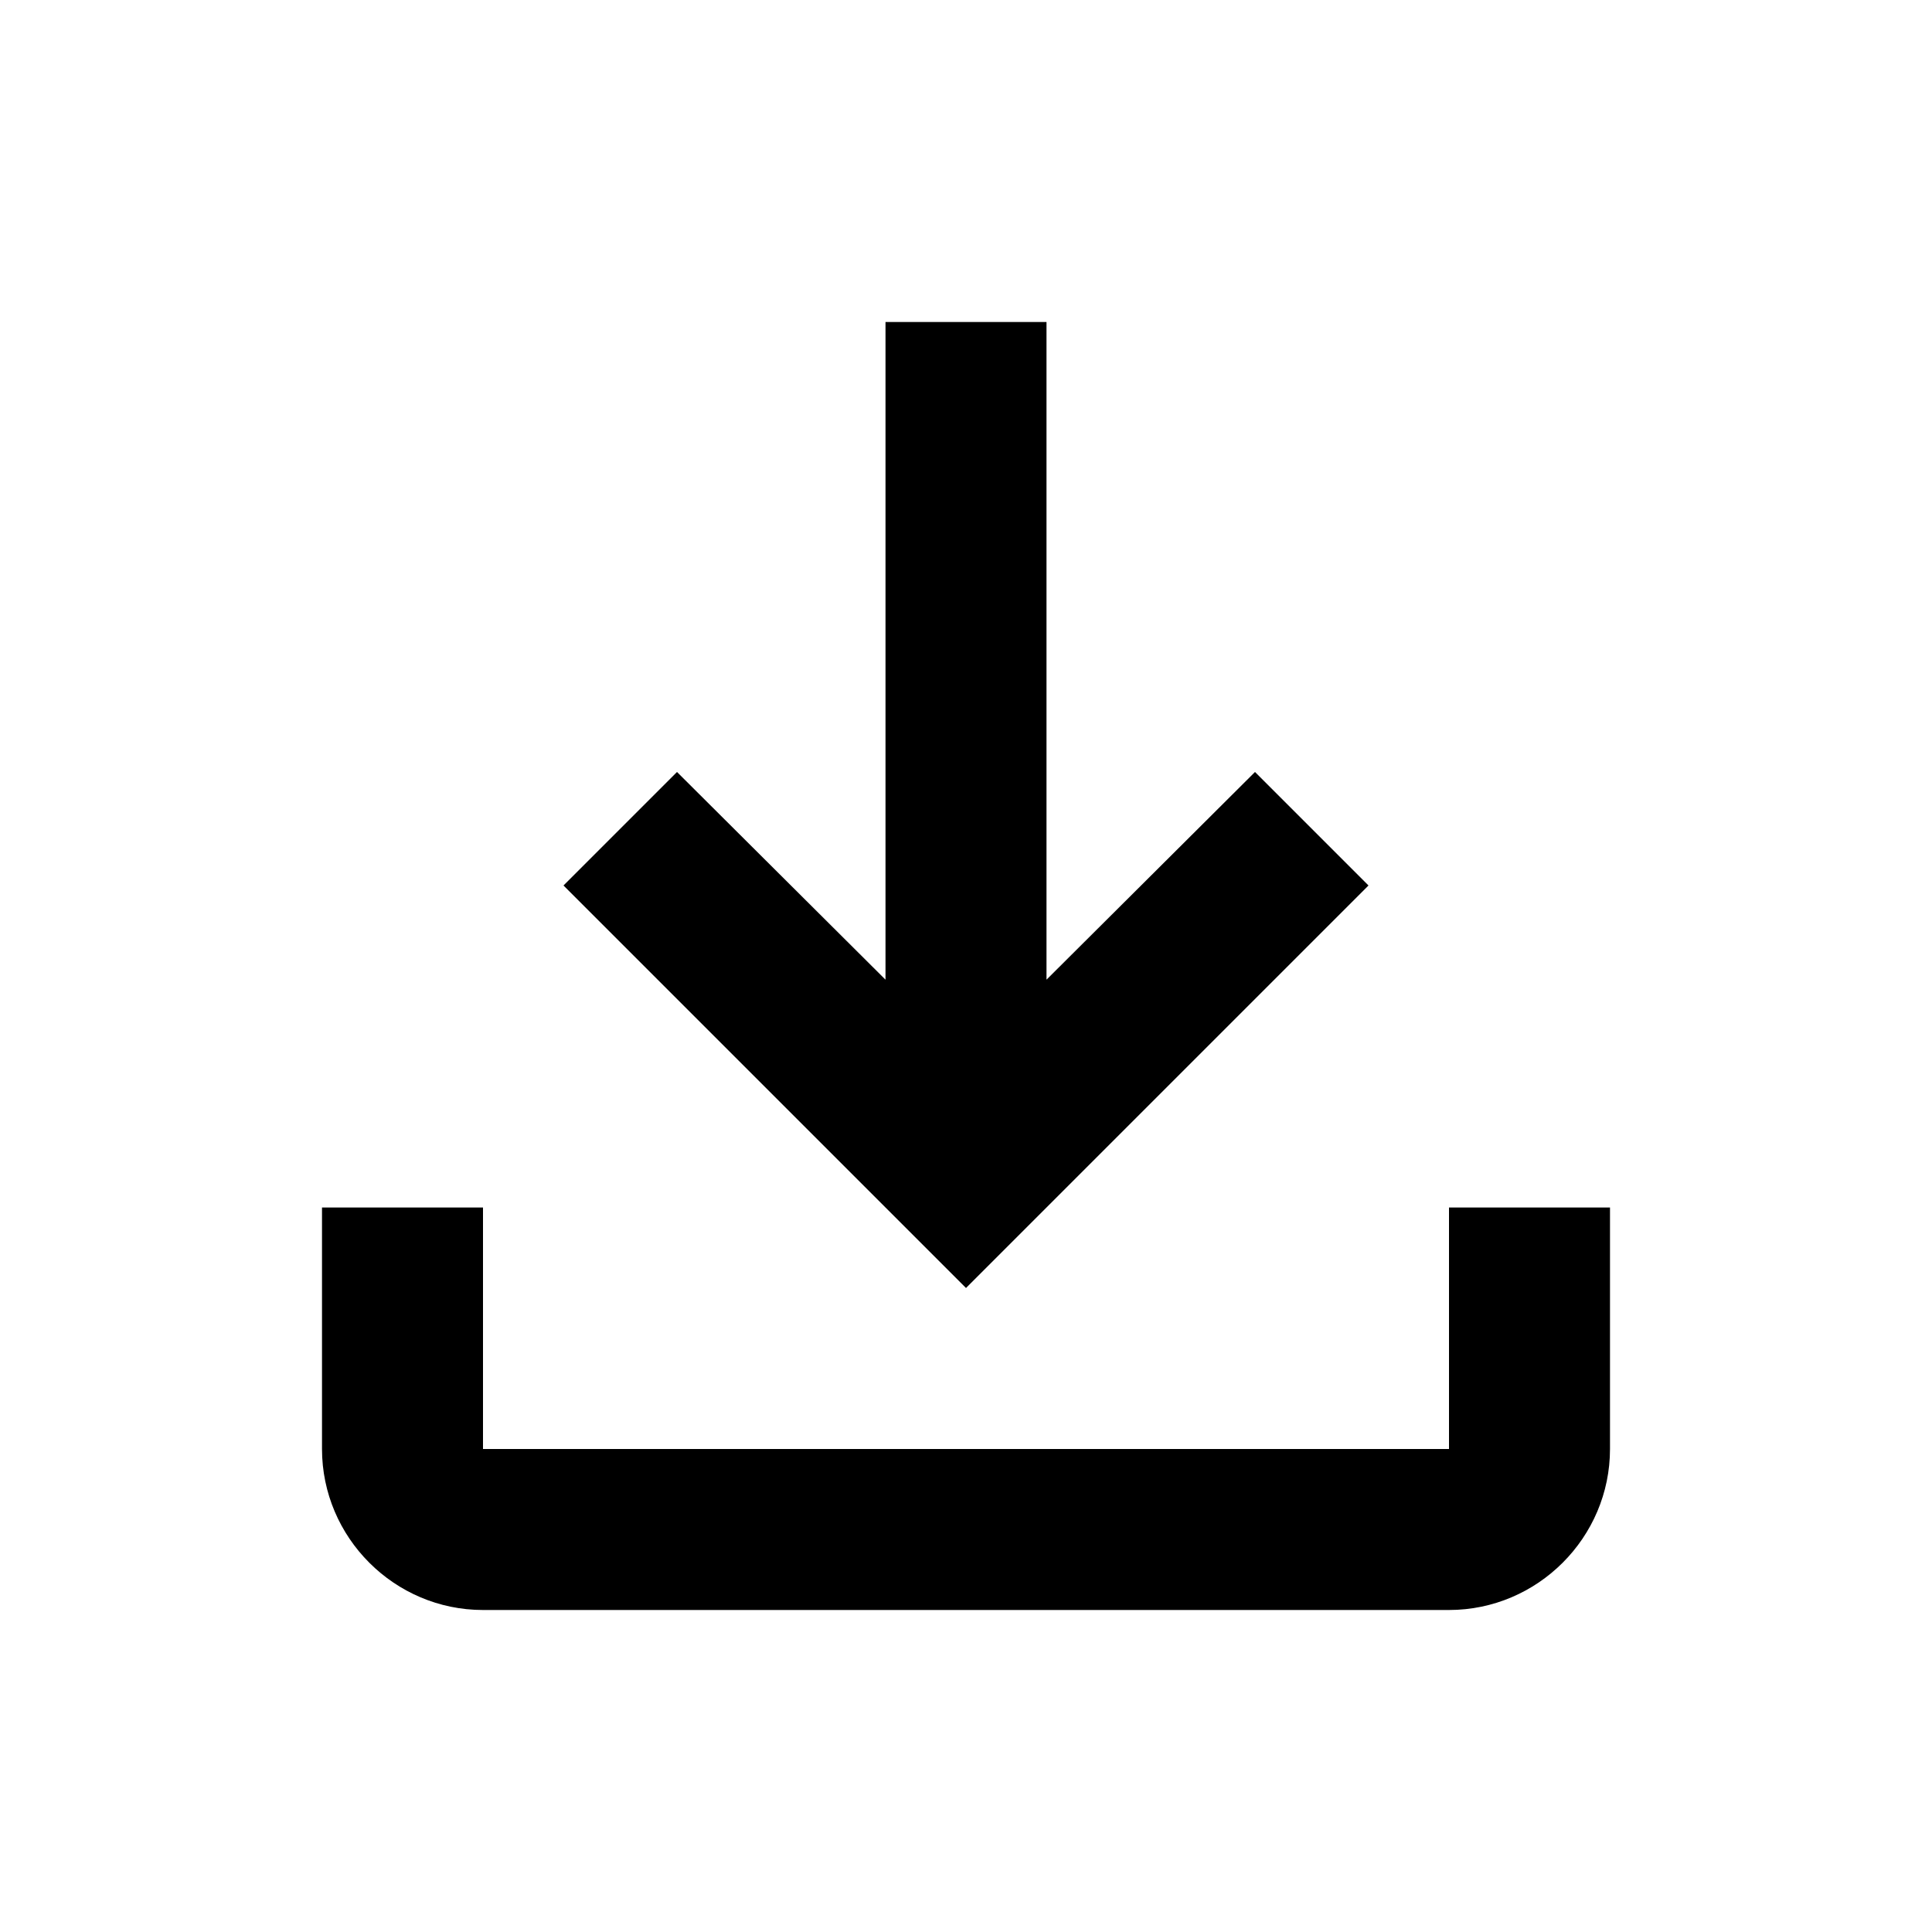
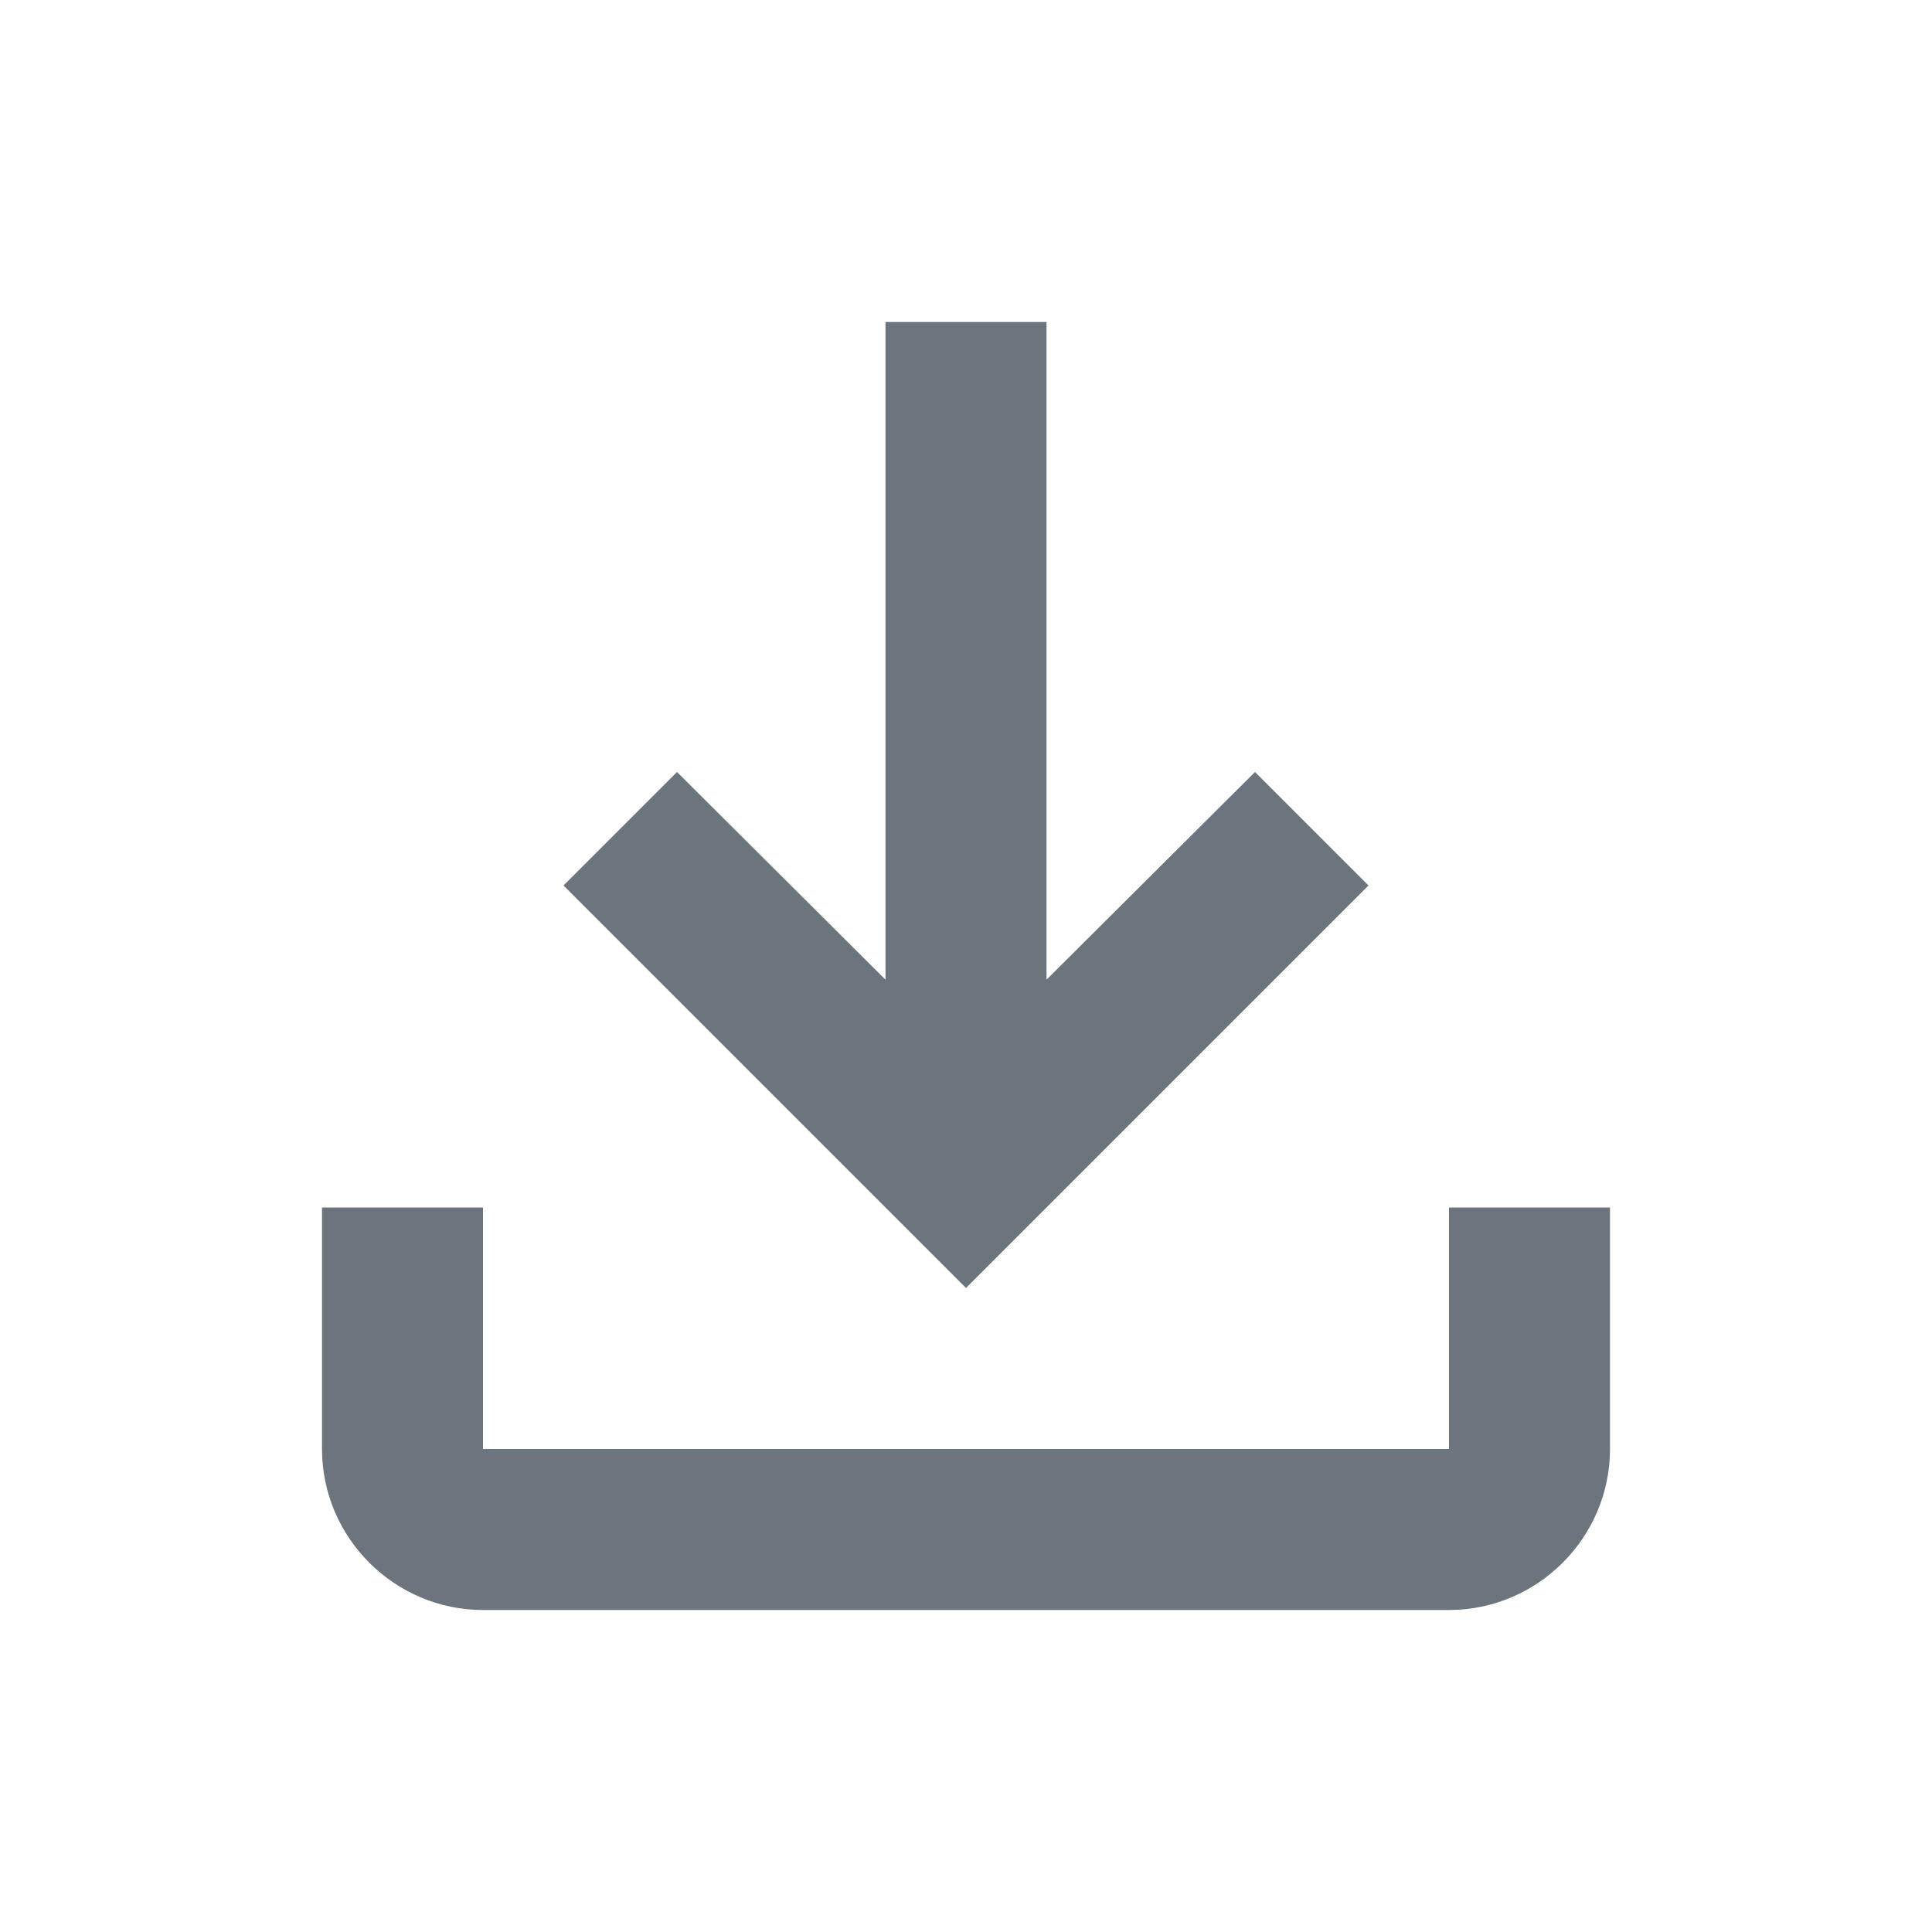
- <svg xmlns="http://www.w3.org/2000/svg" enable-background="new 0 0 24 24" height="24px" viewBox="0 0 24 24" width="24px" fill="#000000">
+ <svg xmlns="http://www.w3.org/2000/svg" enable-background="new 0 0 24 24" height="24px" viewBox="0 0 24 24" width="24px" fill="#6C757D">
  <g>
    <rect fill="none" height="24" width="24" />
  </g>
  <g>
    <path d="M18,15v3H6v-3H4v3c0,1.1,0.9,2,2,2h12c1.1,0,2-0.9,2-2v-3H18z M17,11l-1.41-1.41L13,12.17V4h-2v8.17L8.41,9.59L7,11l5,5 L17,11z" />
  </g>
</svg>
